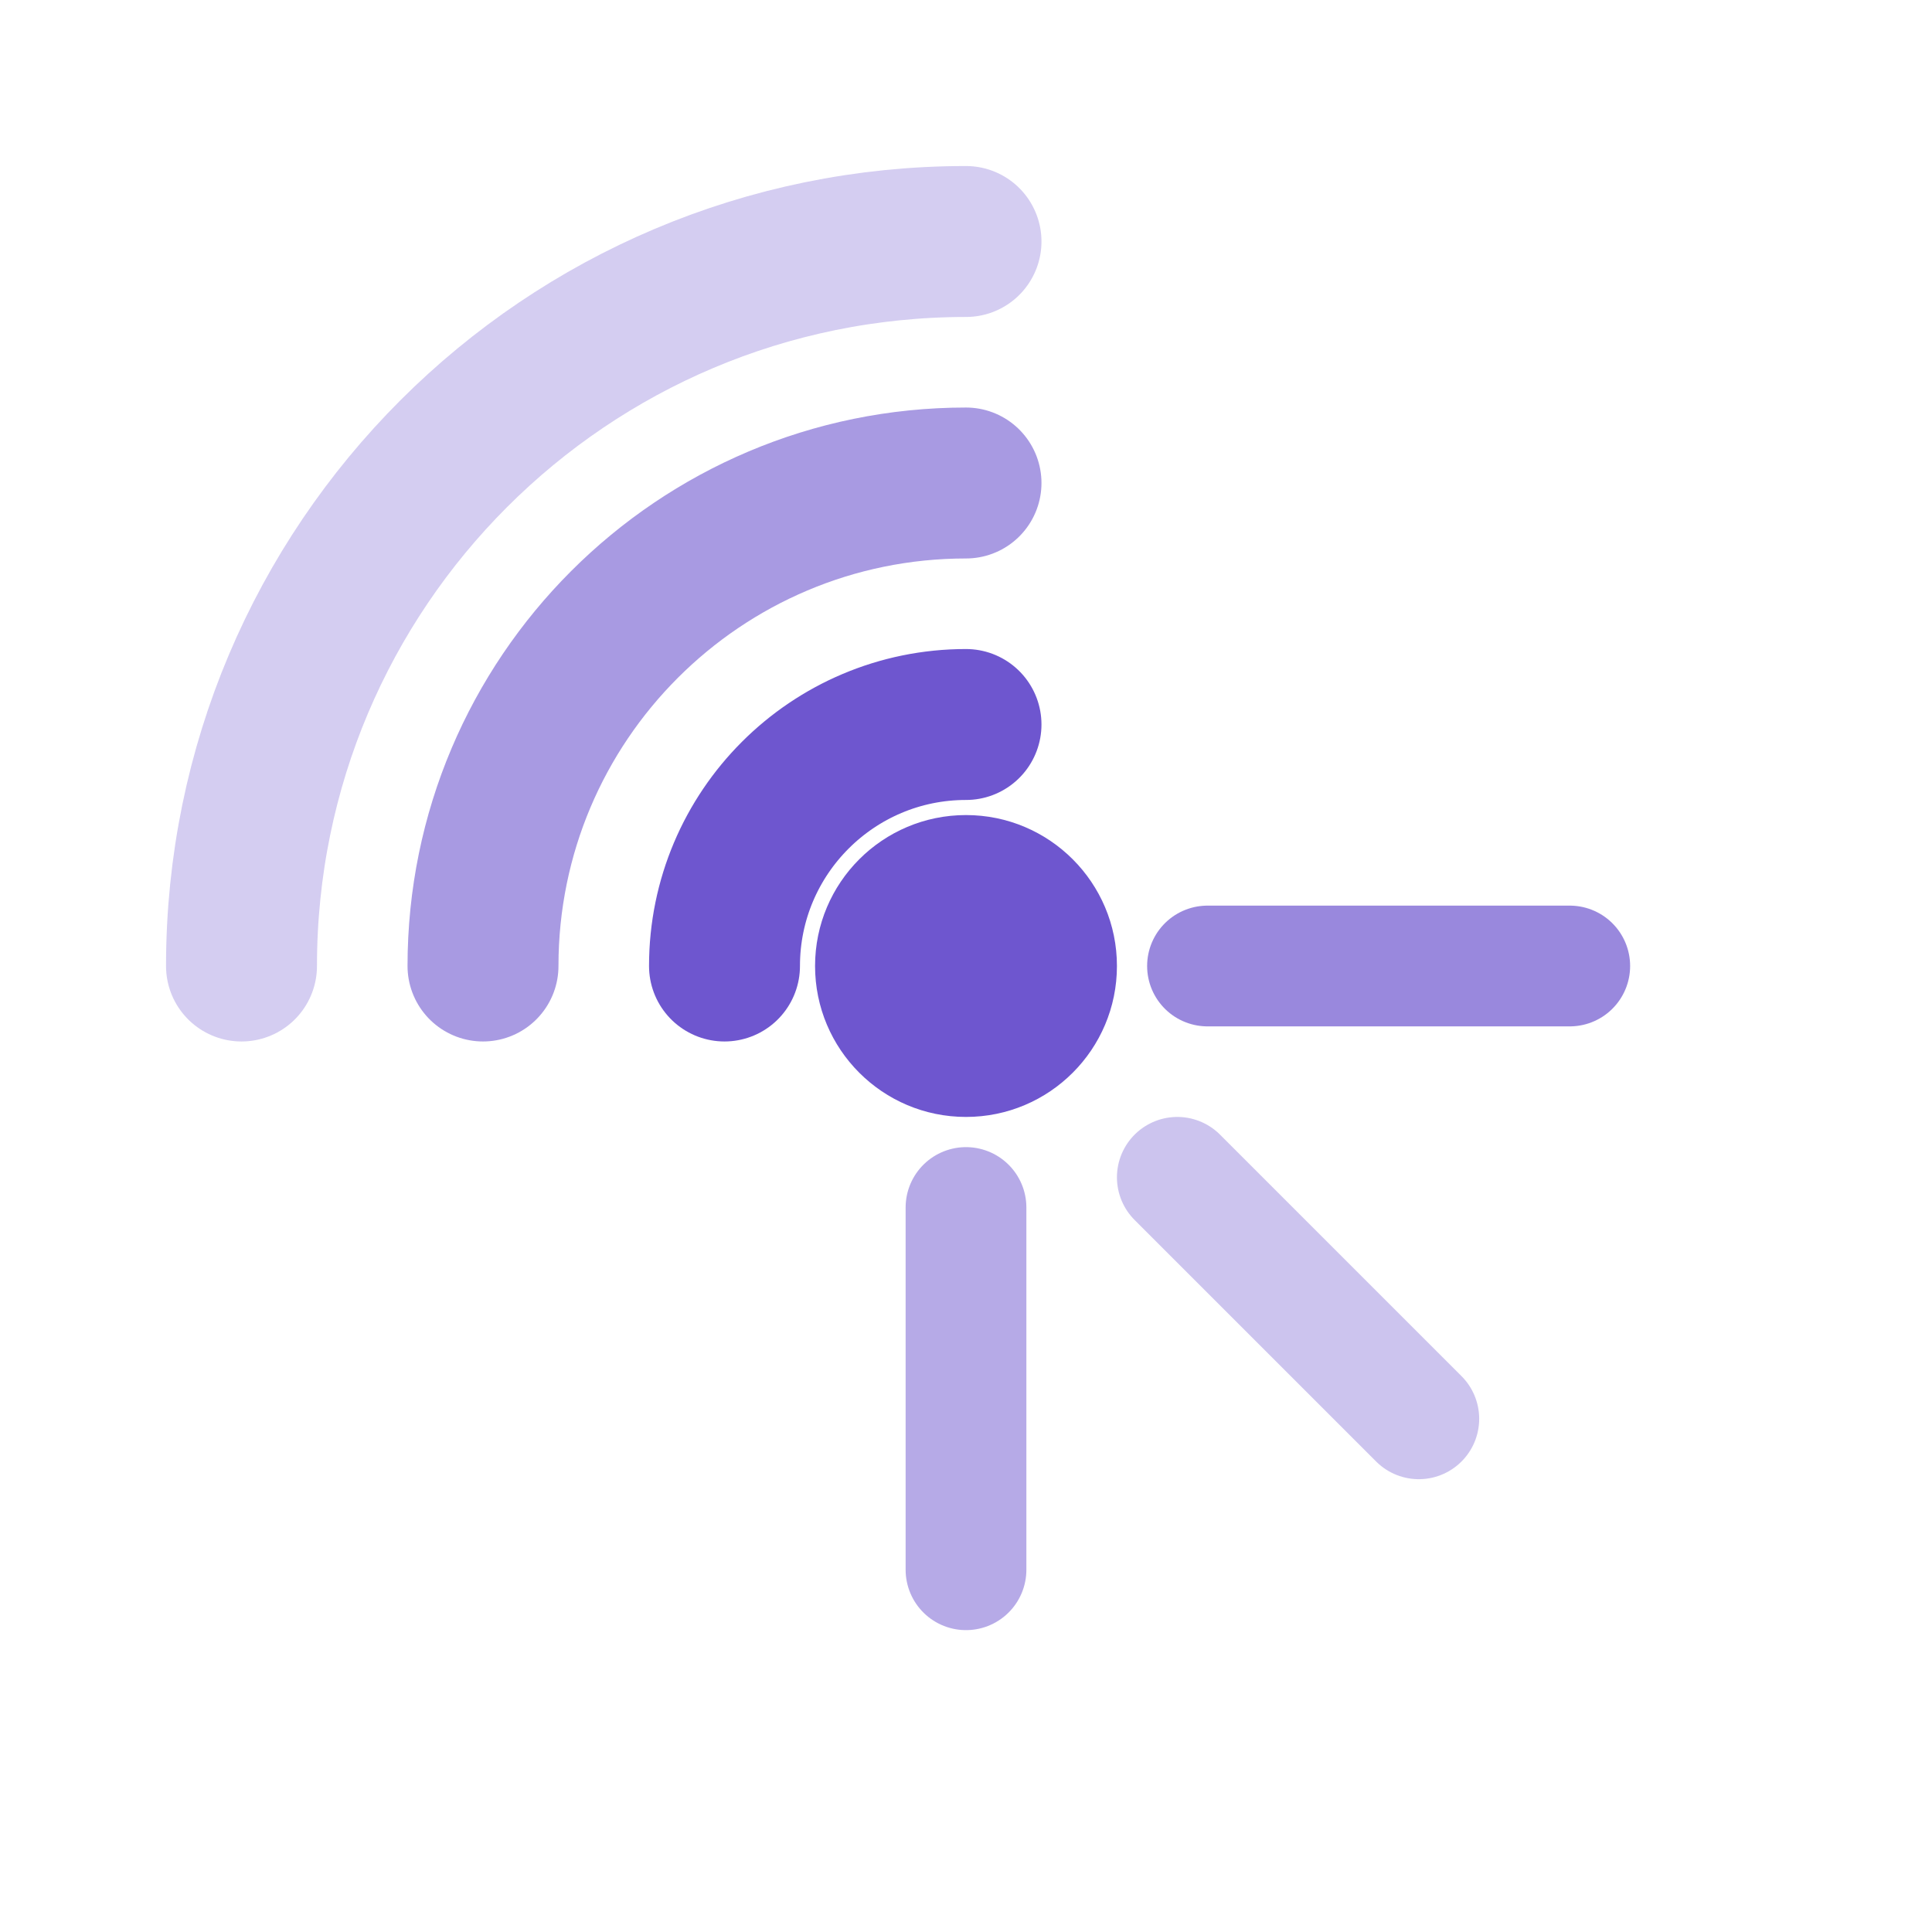
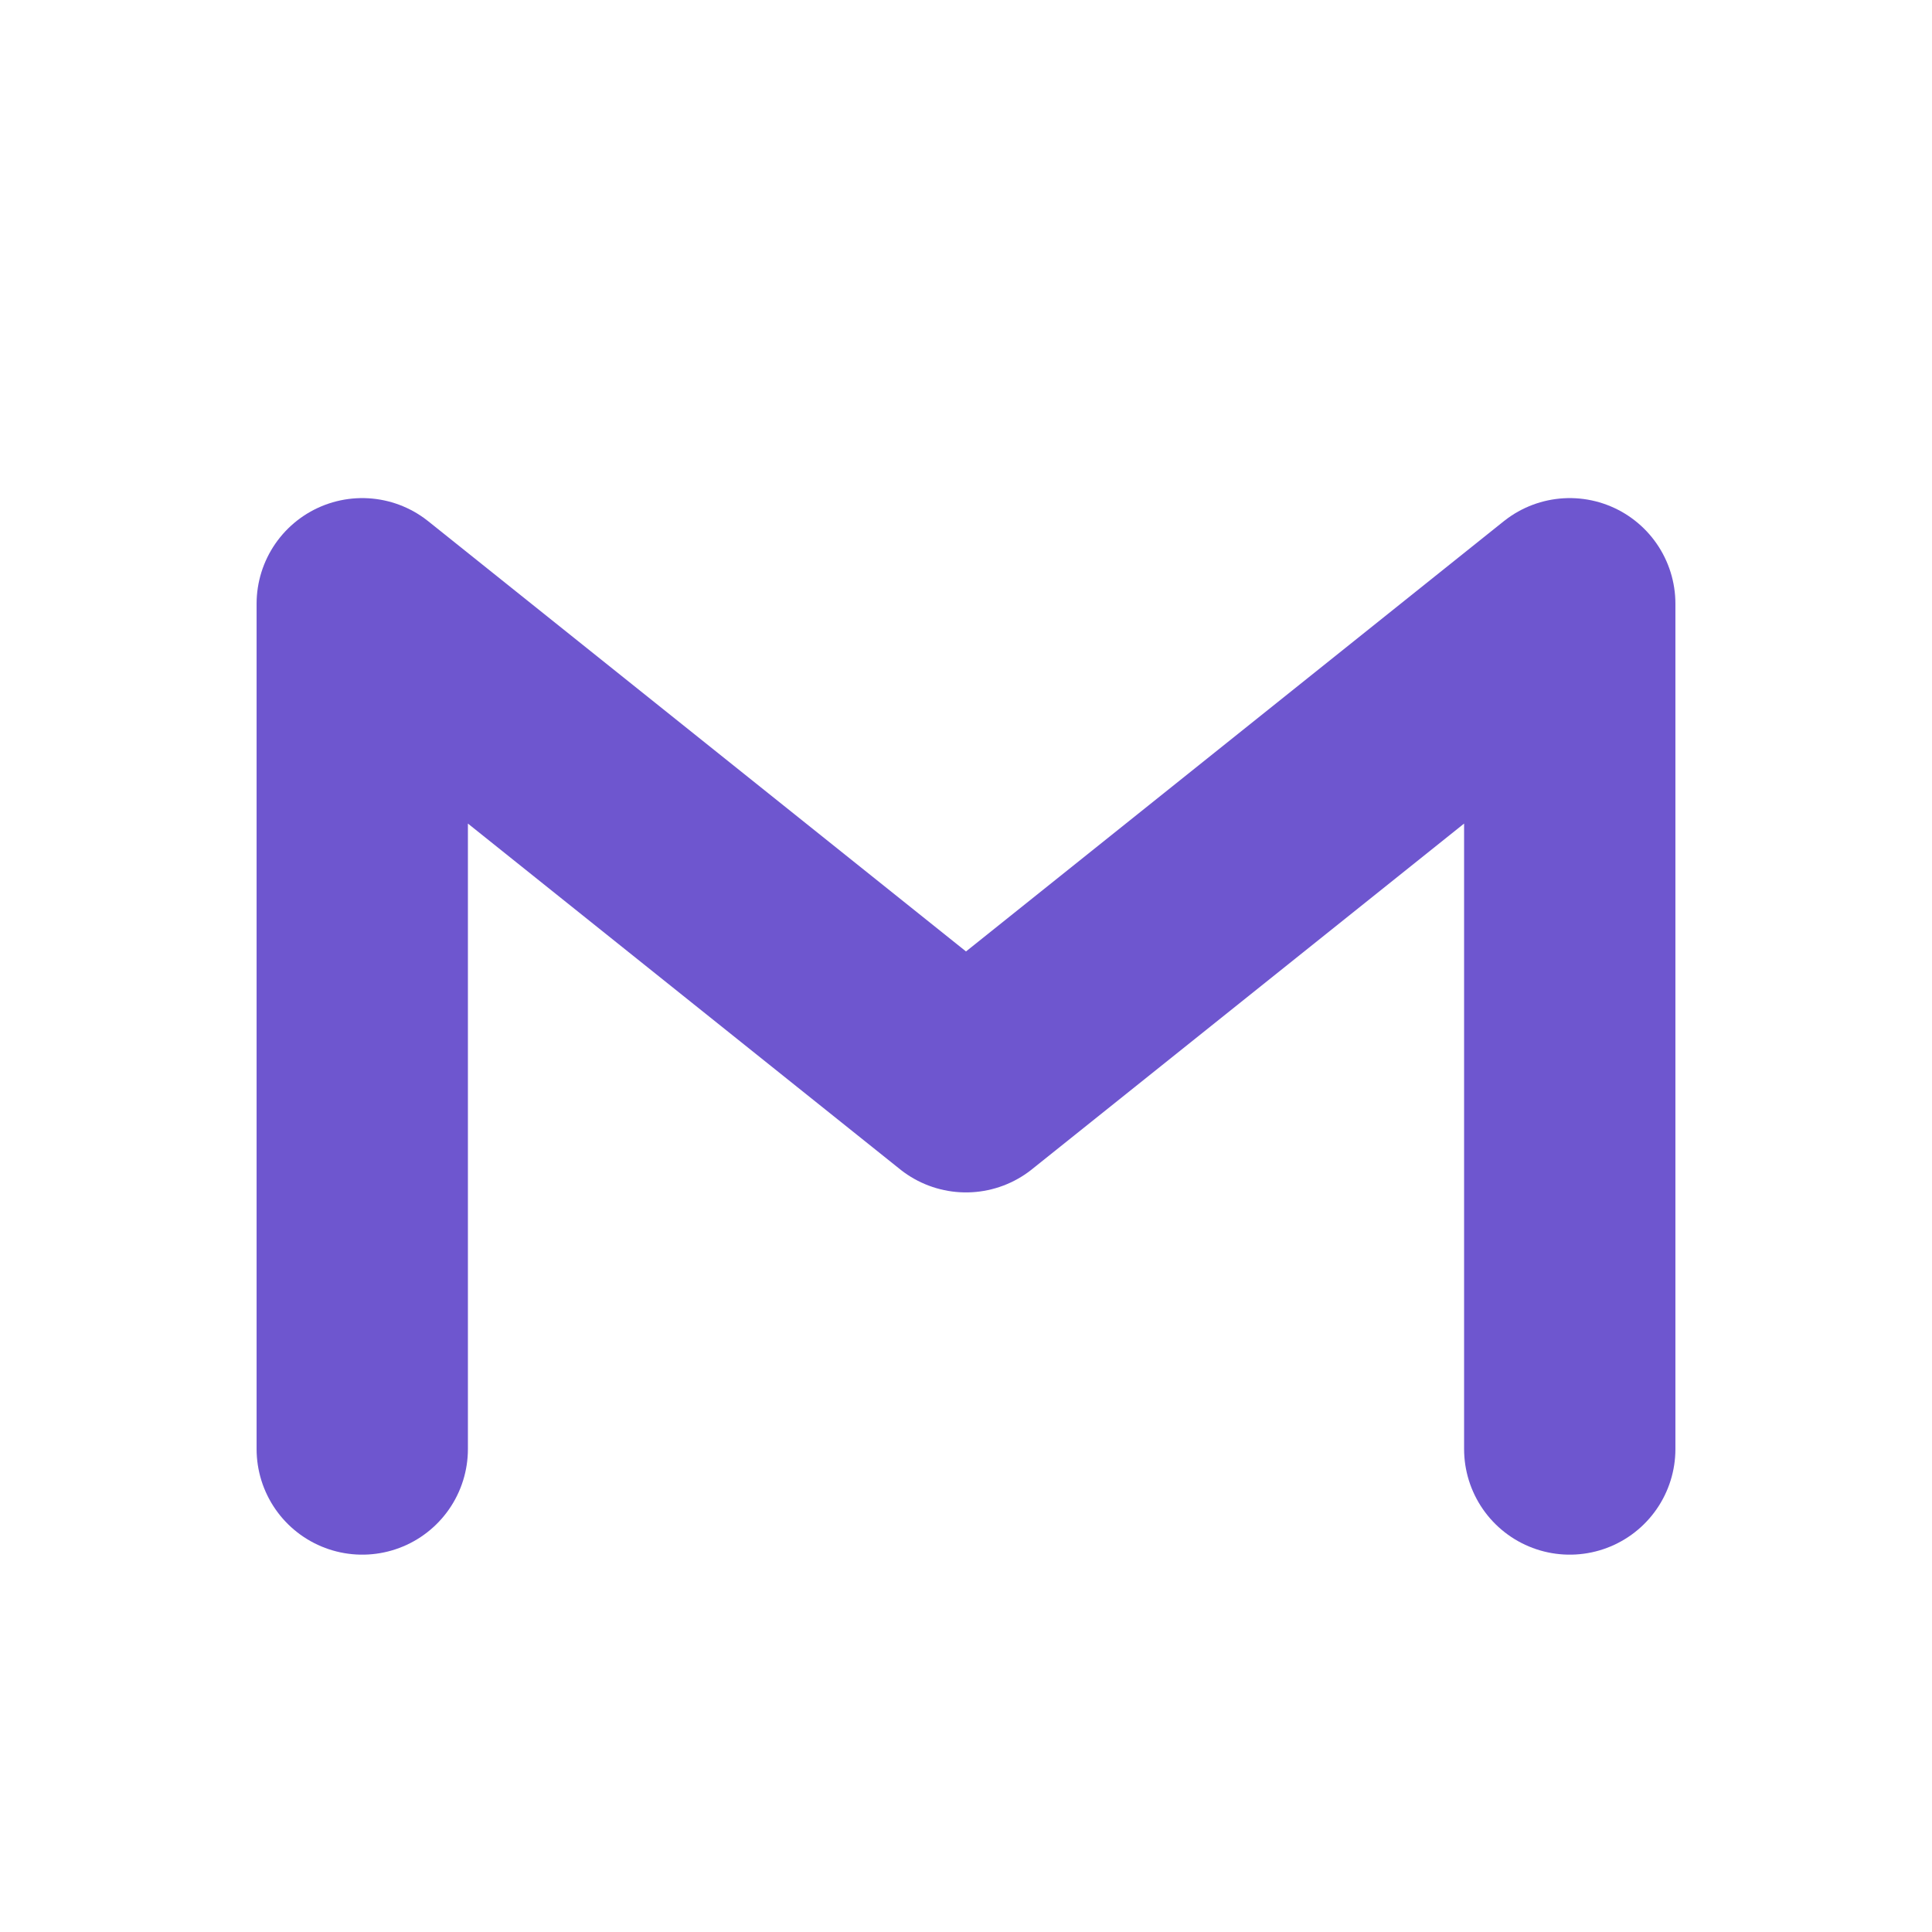
<svg xmlns="http://www.w3.org/2000/svg" viewBox="0 0 32 32" fill="none">
-   <path d="M16 4C9.373 4 4 9.373 4 16" stroke="#6E56CF" stroke-width="2.5" stroke-linecap="round" opacity="0.3" />
-   <path d="M16 8C11.582 8 8 11.582 8 16" stroke="#6E56CF" stroke-width="2.5" stroke-linecap="round" opacity="0.6" />
-   <path d="M16 12C13.791 12 12 13.791 12 16" stroke="#6E56CF" stroke-width="2.5" stroke-linecap="round" />
-   <circle cx="16" cy="16" r="2.5" fill="#6E56CF" />
-   <path d="M20 16h6" stroke="#6E56CF" stroke-width="2" stroke-linecap="round" opacity="0.7" />
-   <path d="M16 20v6" stroke="#6E56CF" stroke-width="2" stroke-linecap="round" opacity="0.5" />
-   <path d="M19.5 19.5l4 4" stroke="#6E56CF" stroke-width="2" stroke-linecap="round" opacity="0.35" />
+   <path d="M6 24V10l10 8 10-8v14" stroke="#6E56CF" stroke-width="3.5" stroke-linecap="round" stroke-linejoin="round" />
</svg>
